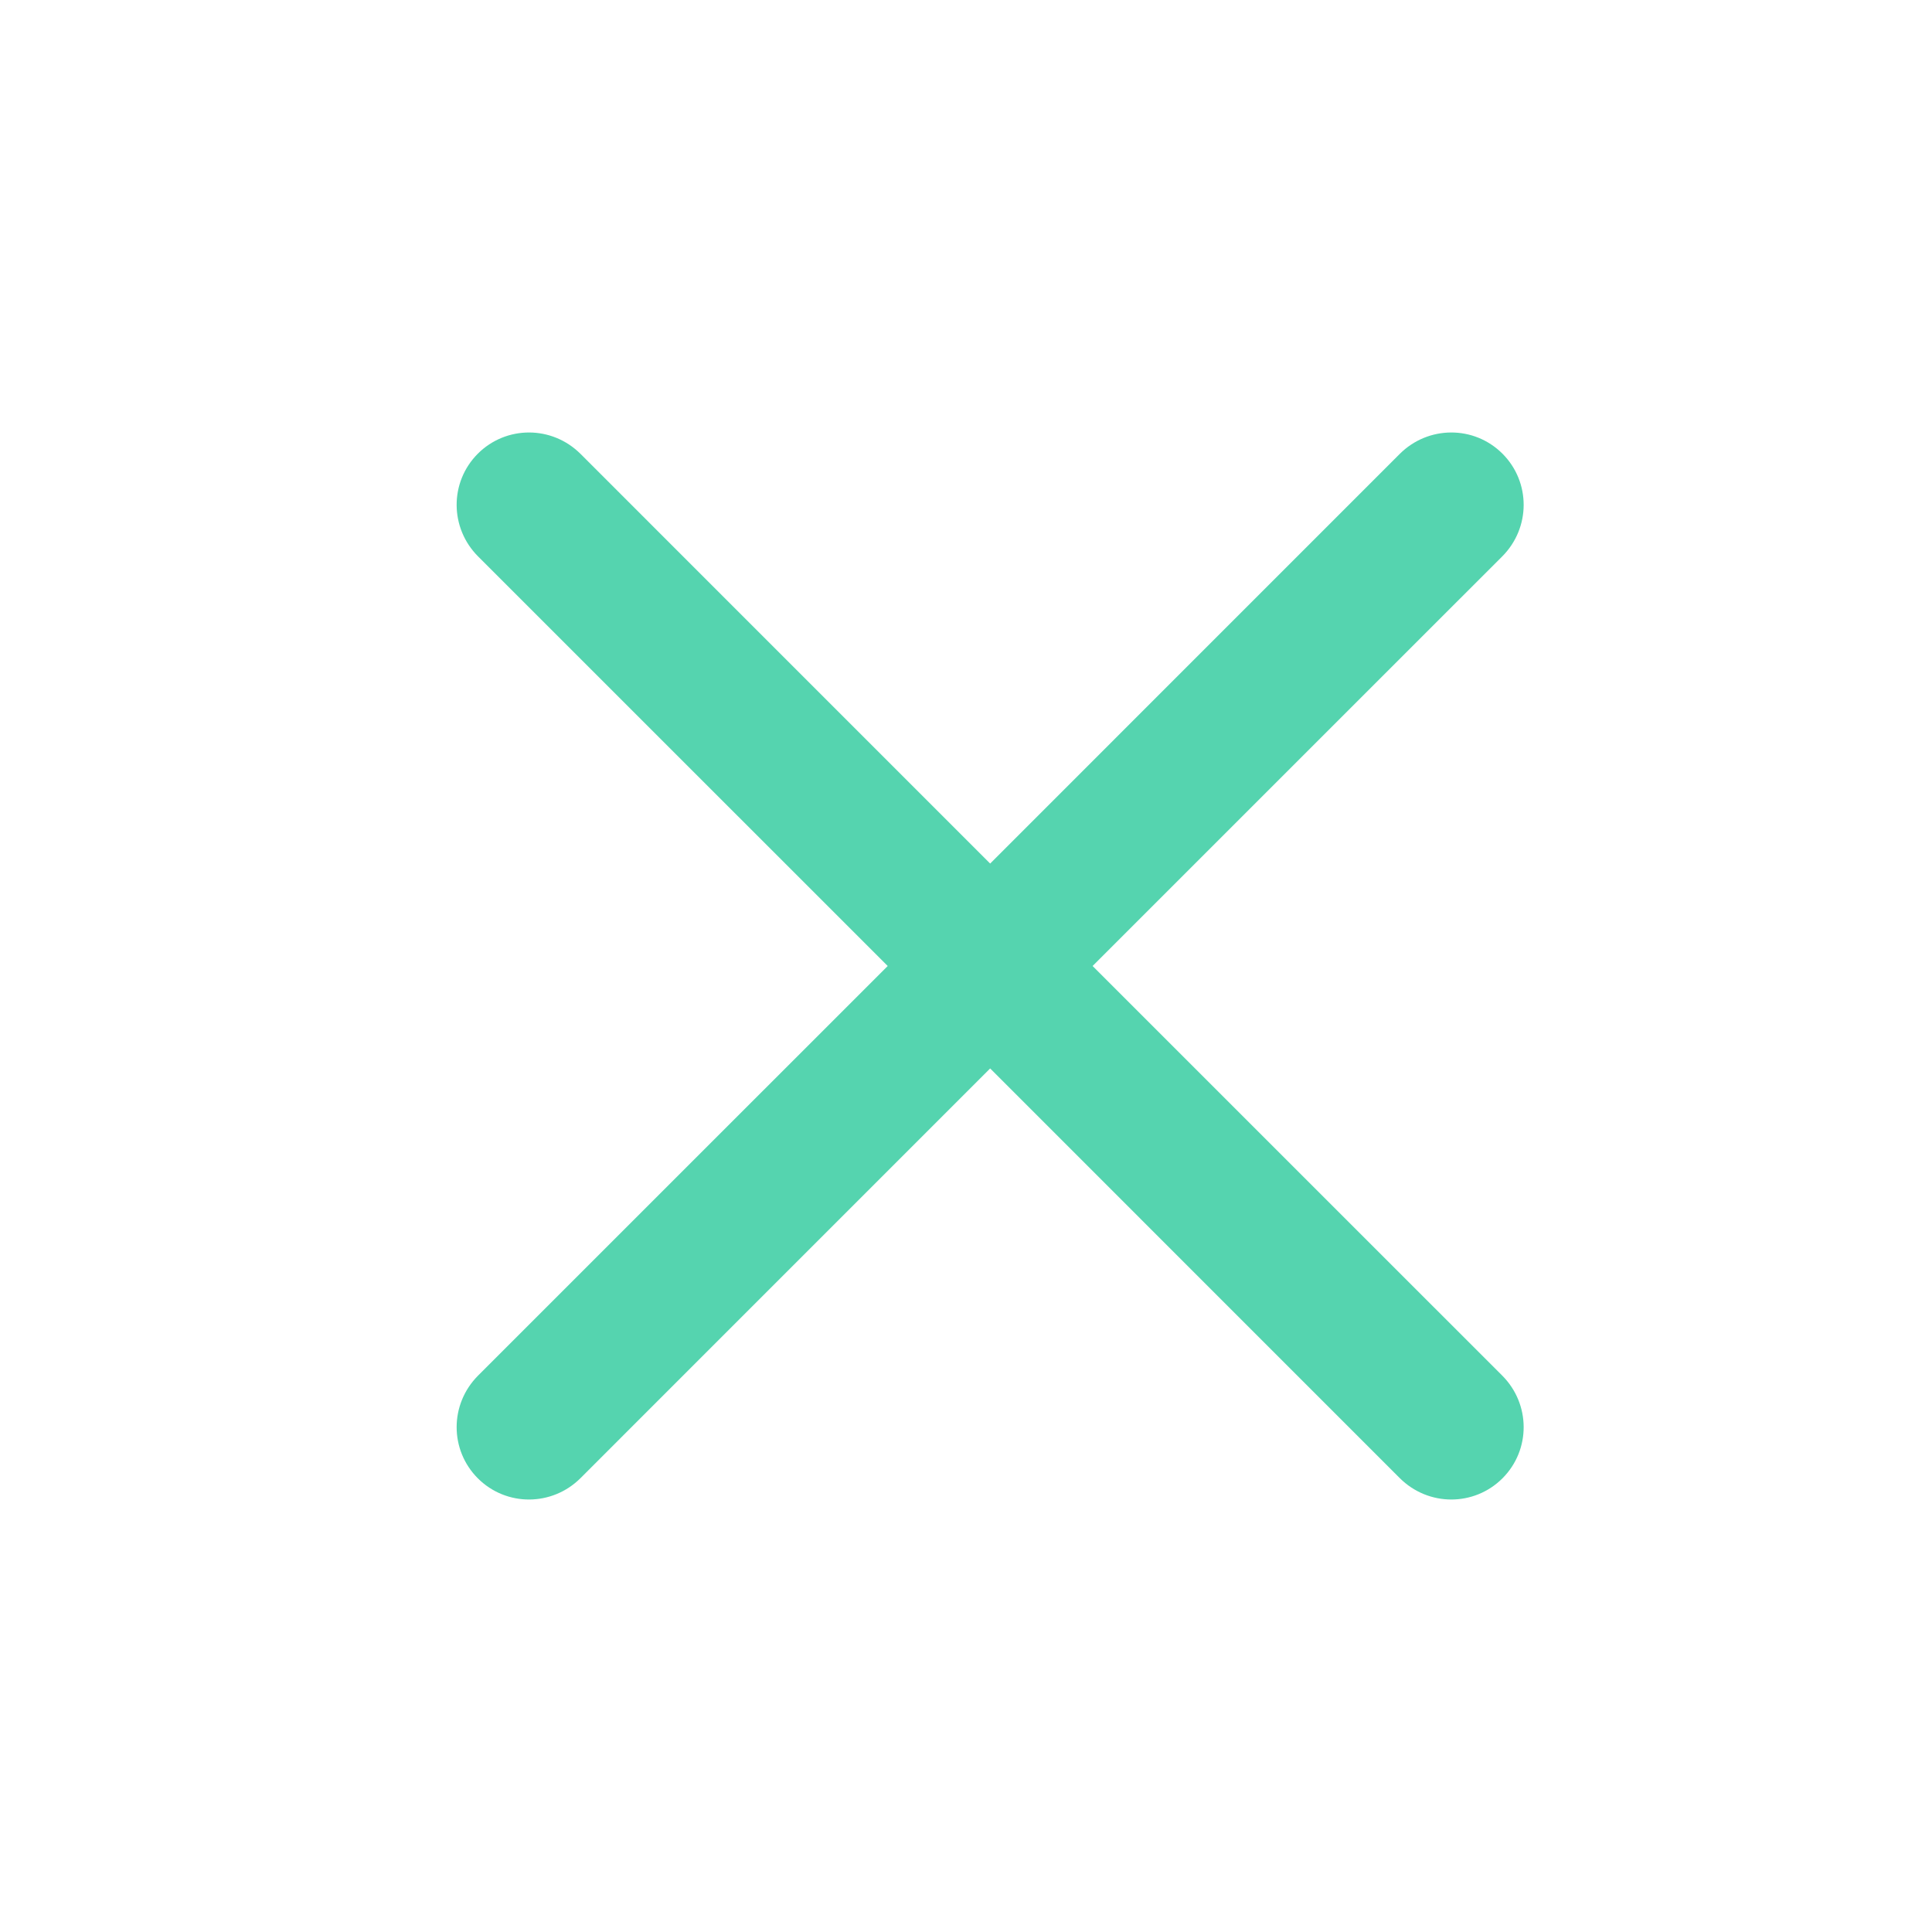
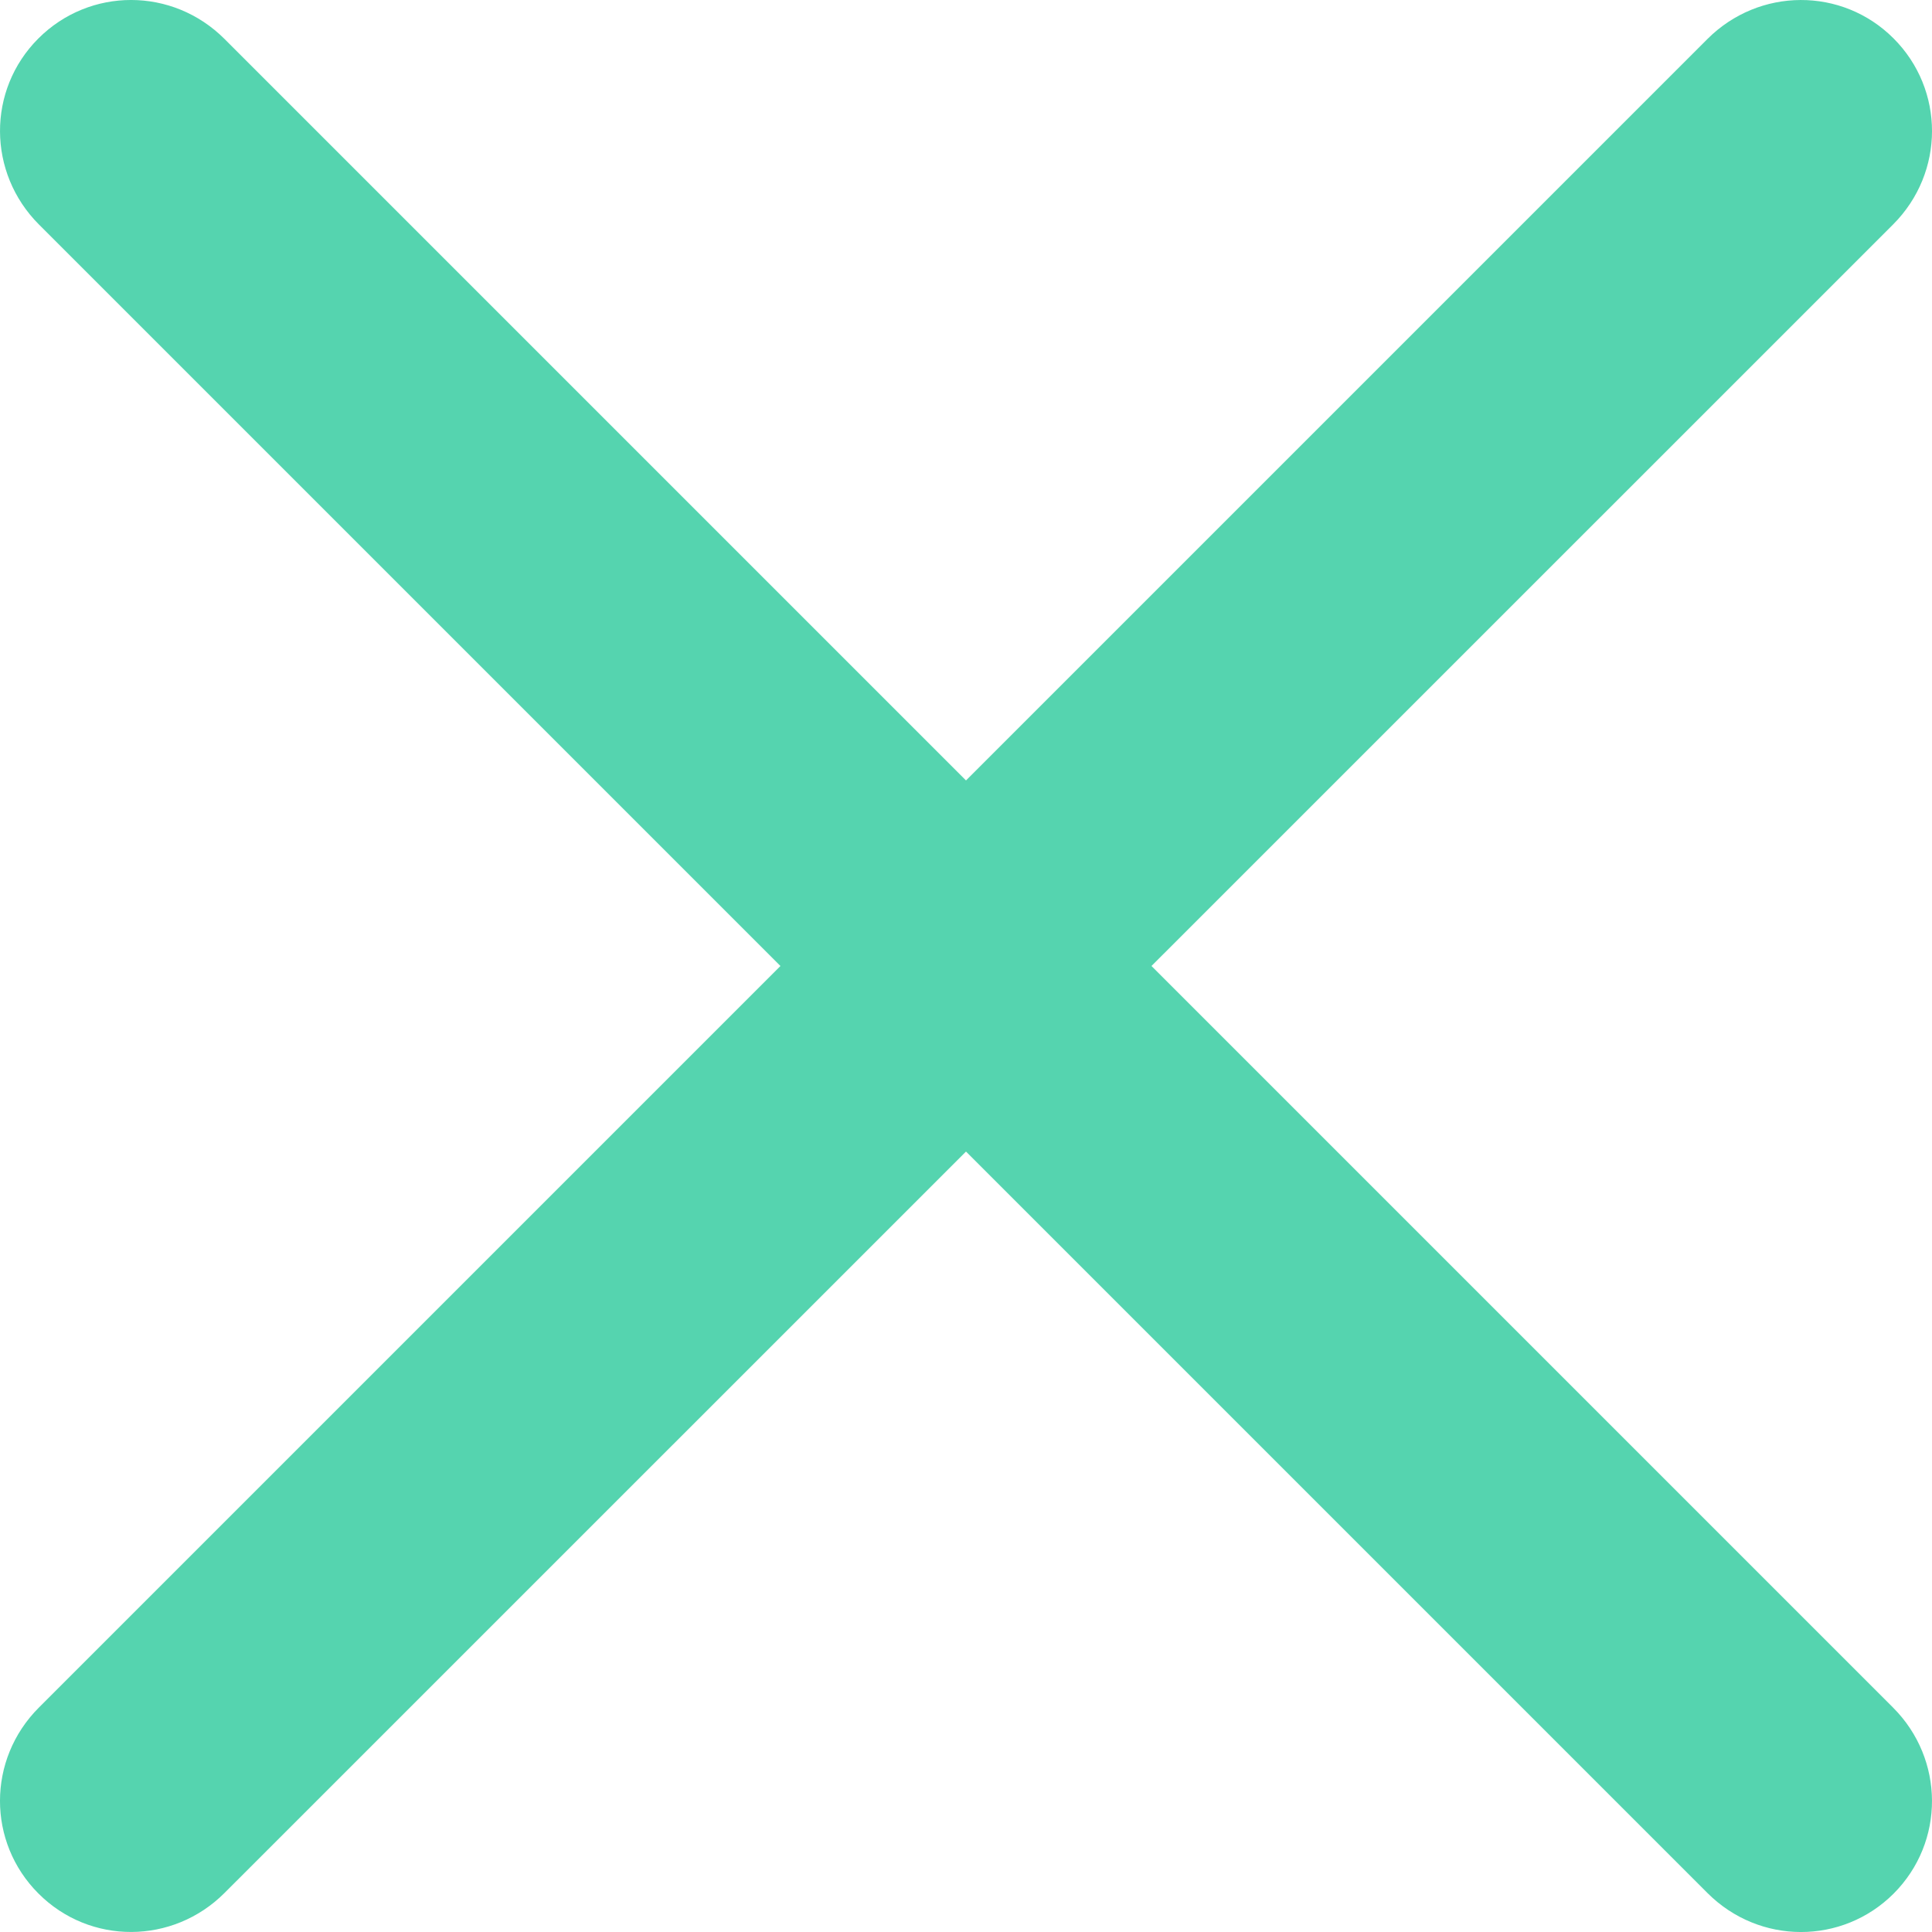
- <svg xmlns="http://www.w3.org/2000/svg" width="40px" height="40px" viewBox="0 0 40 40" version="1.1">
+ <svg xmlns="http://www.w3.org/2000/svg" width="22px" height="22px" viewBox="0 0 22 22" version="1.1">
  <defs />
  <g id="Symbols" stroke="none" stroke-width="1" fill="none" fill-rule="evenodd">
-     <g id="close-icon" fill="#55D4AF">
-       <path d="M22.621,20 L31.101,11.521 C31.694,10.927 31.692,9.979 31.107,9.393 C30.517,8.804 29.568,8.81 28.979,9.399 L20.5,17.879 L12.021,9.399 C11.427,8.806 10.479,8.808 9.893,9.393 C9.304,9.983 9.31,10.932 9.899,11.521 L18.379,20 L9.899,28.479 C9.306,29.073 9.308,30.021 9.893,30.607 C10.483,31.196 11.432,31.19 12.021,30.601 L20.5,22.121 L28.979,30.601 C29.573,31.194 30.521,31.192 31.107,30.607 C31.696,30.017 31.69,29.068 31.101,28.479 L22.621,20 Z" id="Combined-Shape" />
+     <g id="close-icon--brand" fill="#55D4AF">
+       <g id="x">
+         <path d="M11,8.887 L2.556,0.443 C1.964,-0.148 1.021,-0.146 0.437,0.438 C-0.15,1.025 -0.143,1.969 0.443,2.556 L8.887,11 L0.443,19.444 C-0.148,20.035 -0.146,20.979 0.438,21.562 C1.025,22.15 1.969,22.143 2.556,21.556 L11,13.113 L19.444,21.557 C20.036,22.148 20.979,22.146 21.563,21.563 C22.15,20.975 22.143,20.031 21.557,19.445 L13.112,11 L21.557,2.556 C22.148,1.964 22.146,1.021 21.562,0.437 C20.975,-0.15 20.031,-0.143 19.444,0.443 L11,8.887 Z" id="Combined-Shape" />
+       </g>
    </g>
  </g>
</svg>
